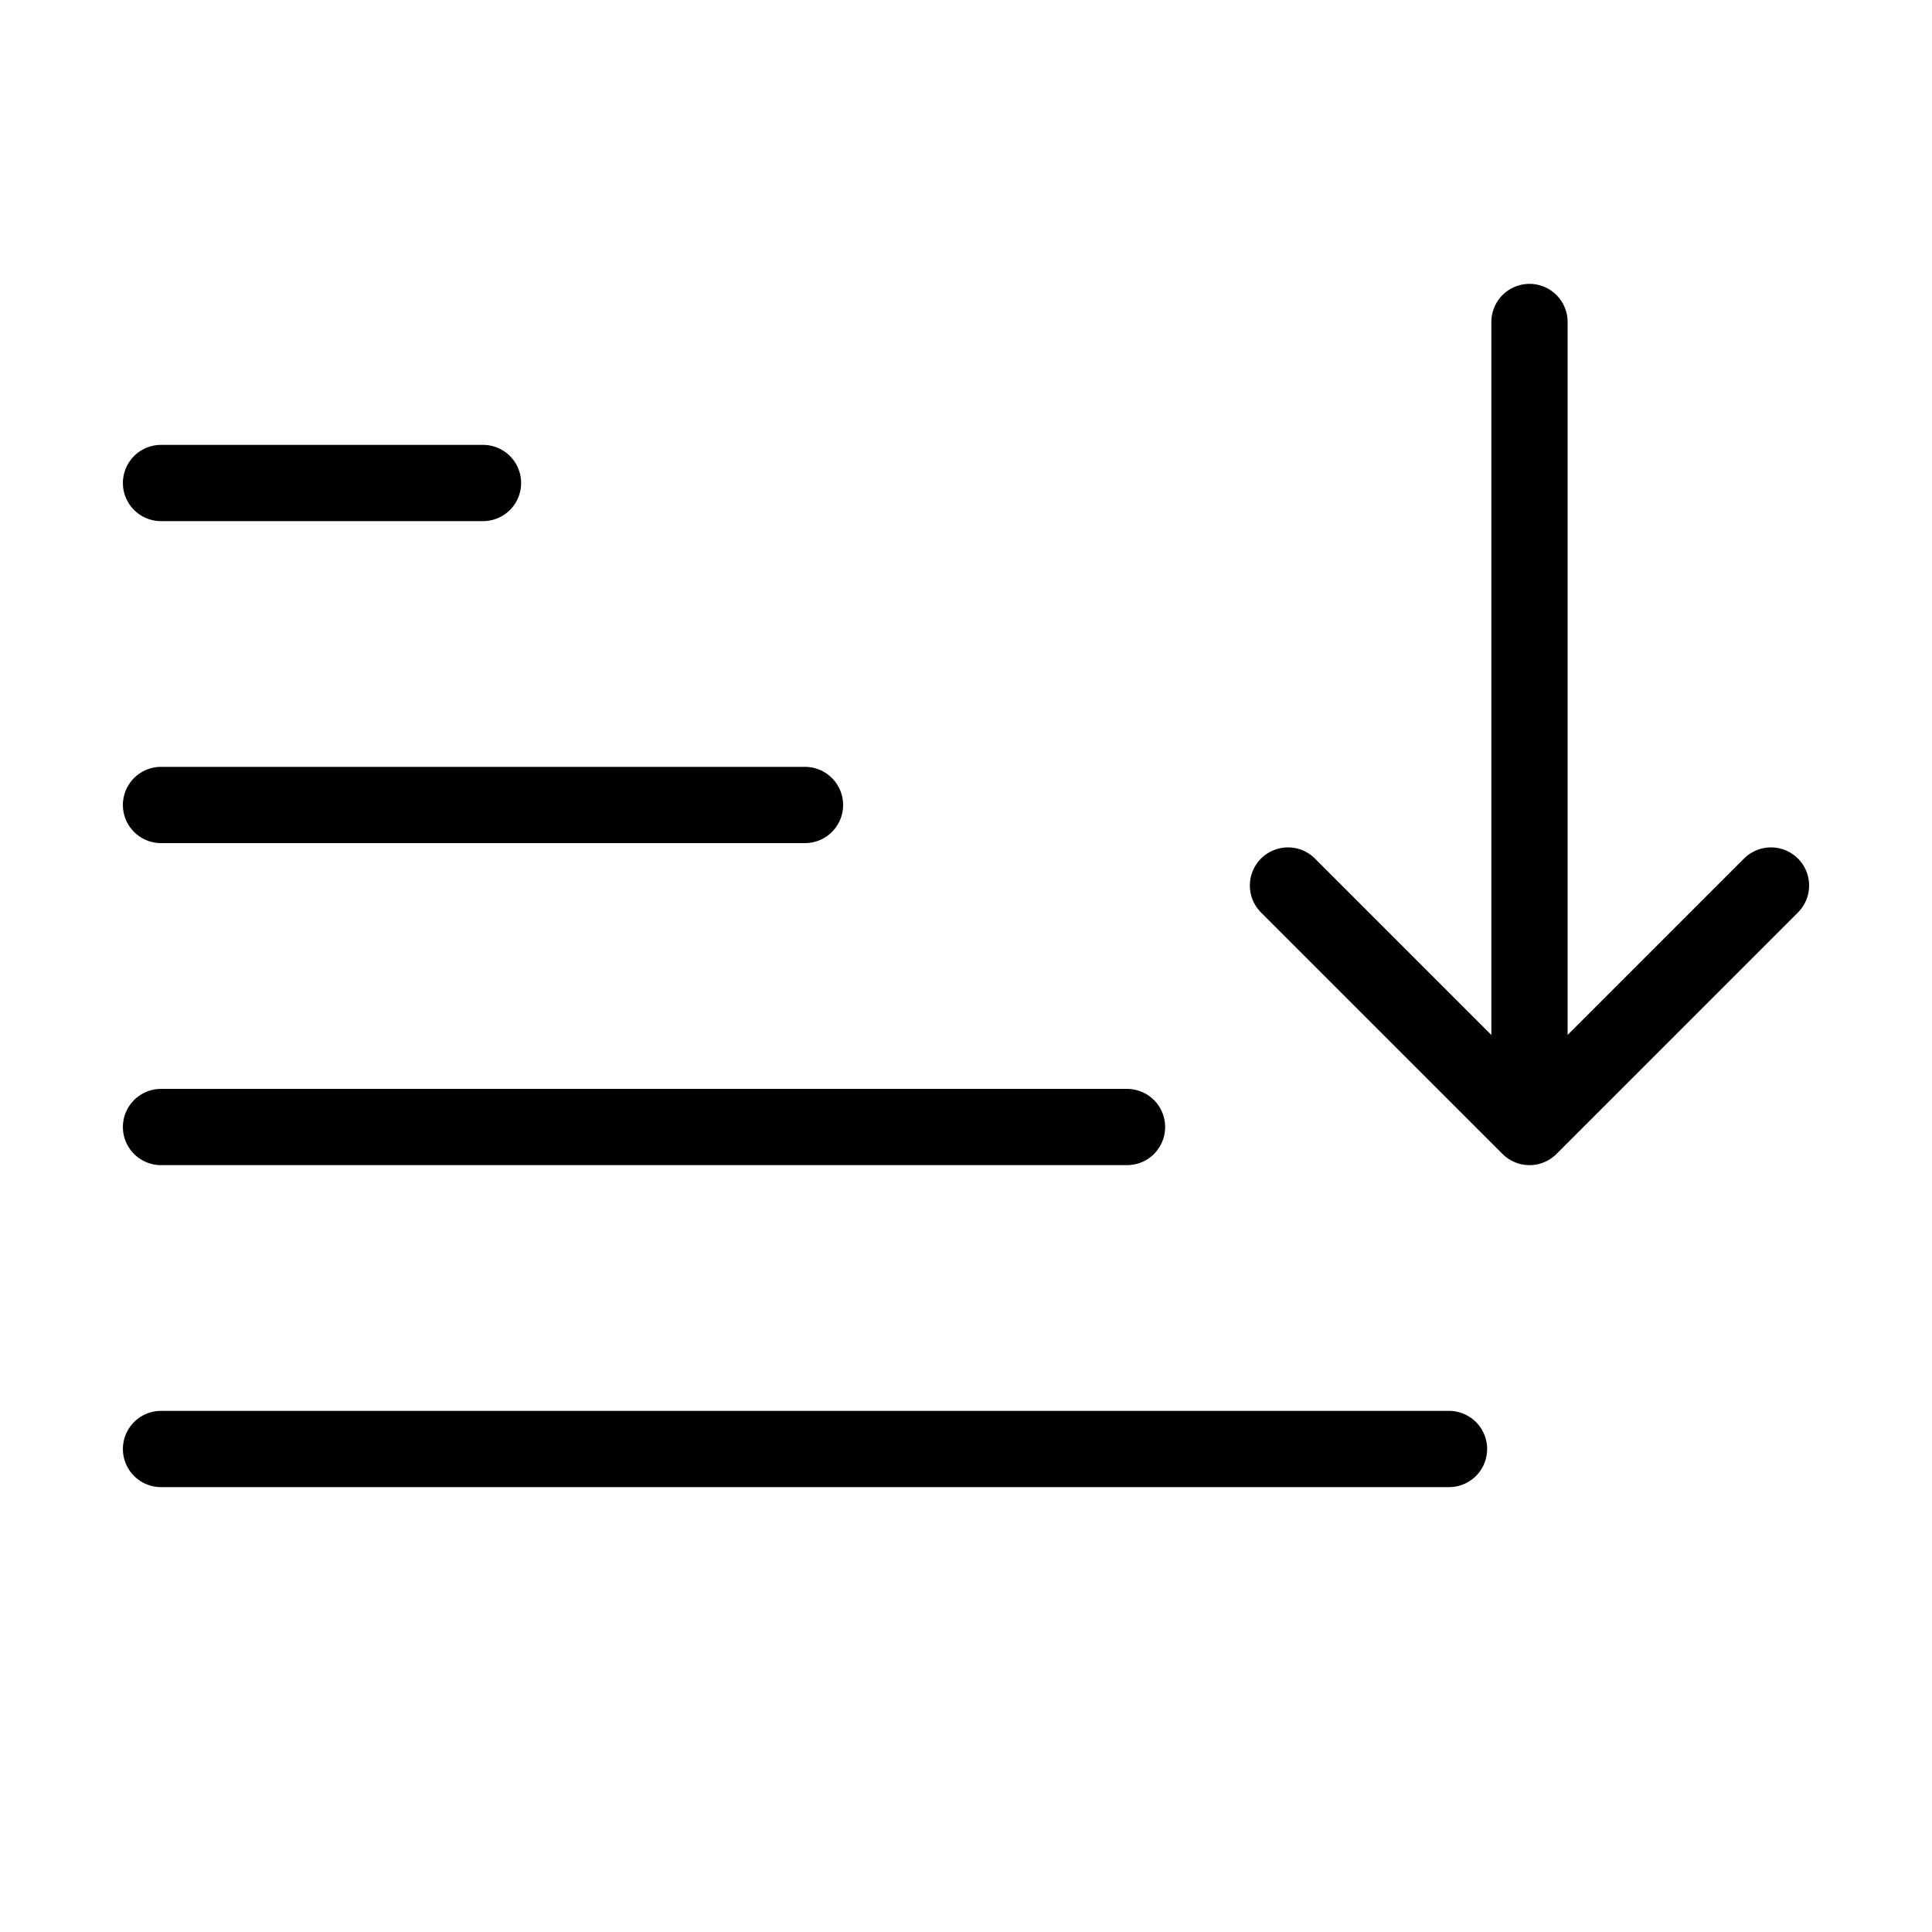
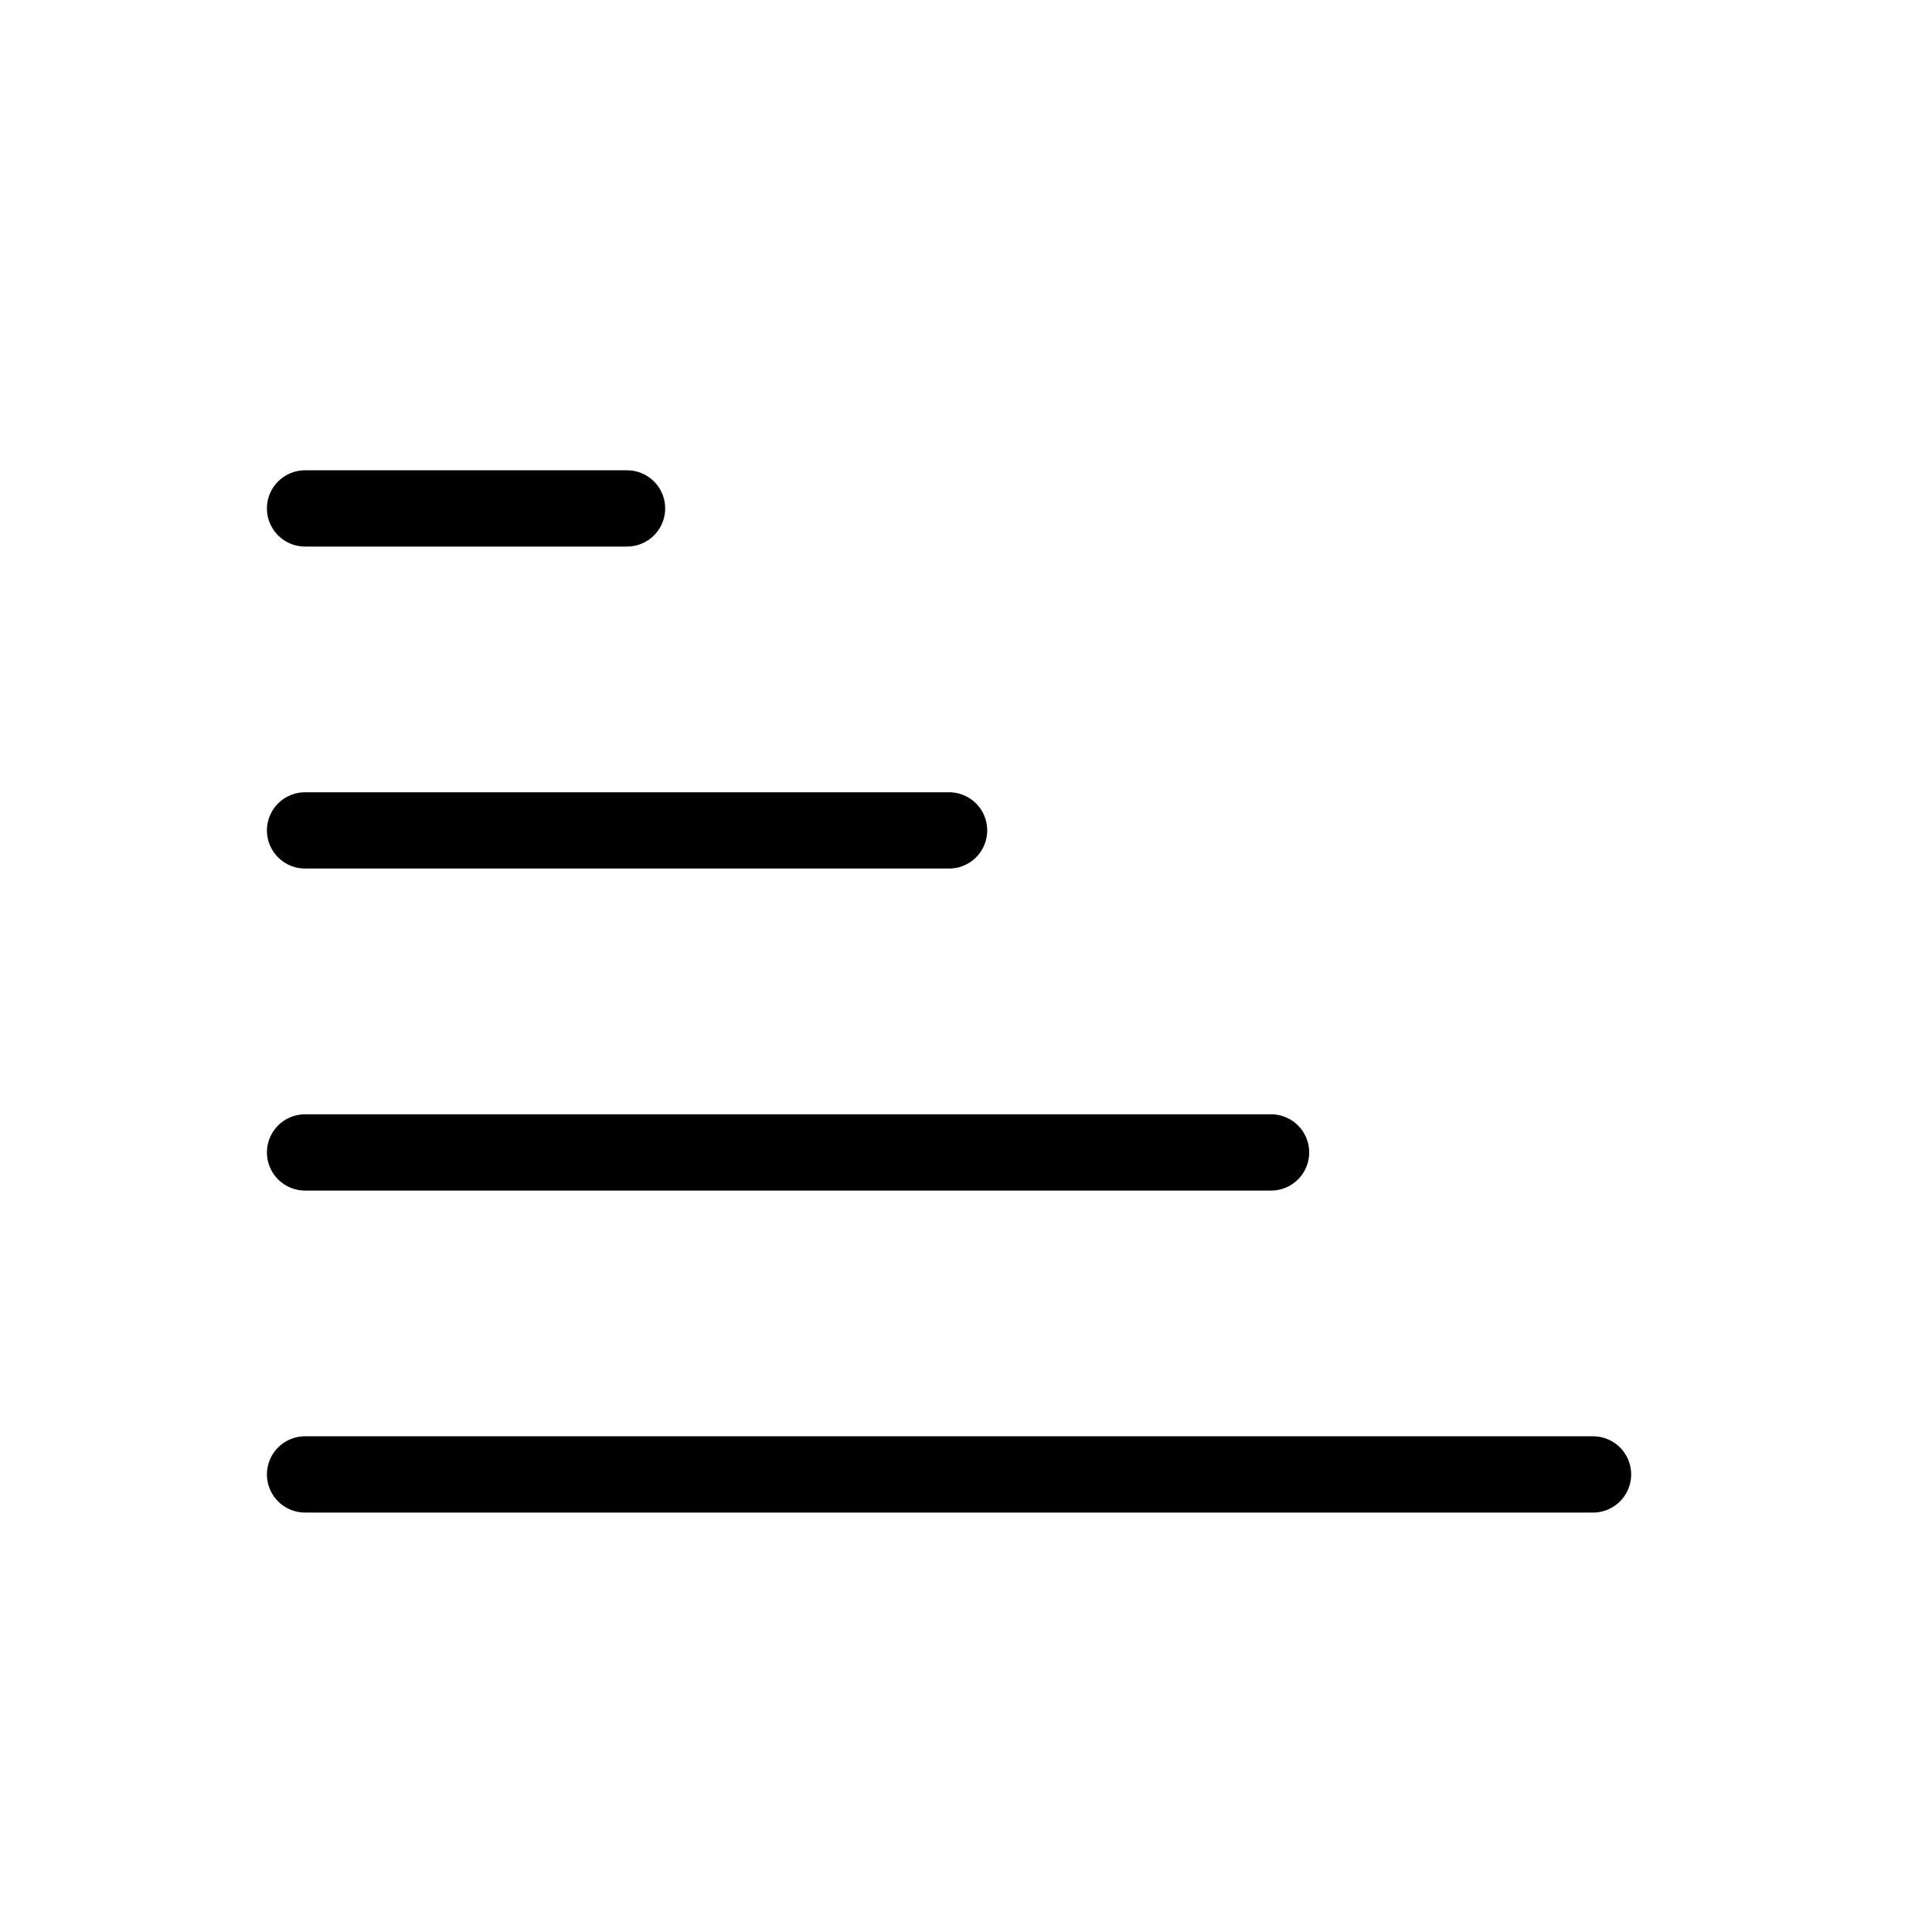
<svg xmlns="http://www.w3.org/2000/svg" width="38" height="38" viewBox="0 0 38 38" fill="none">
-   <path d="M22.167 22.167H3.167M15.833 15.833H3.167M9.5 9.5H3.167M28.5 28.5H3.167" stroke="black" stroke-width="1.5" stroke-linecap="round" stroke-linejoin="round" />
-   <path d="M30.083 6.333L30.083 22.167M30.083 22.167L25.333 17.417M30.083 22.167L34.833 17.417" stroke="black" stroke-width="1.5" stroke-linecap="round" stroke-linejoin="round" />
+   <path d="M25 22.667H6M18.667 16.333H6M12.333 10H6M31.333 29H6" stroke="black" stroke-width="1.5" stroke-linecap="round" stroke-linejoin="round" />
</svg>
